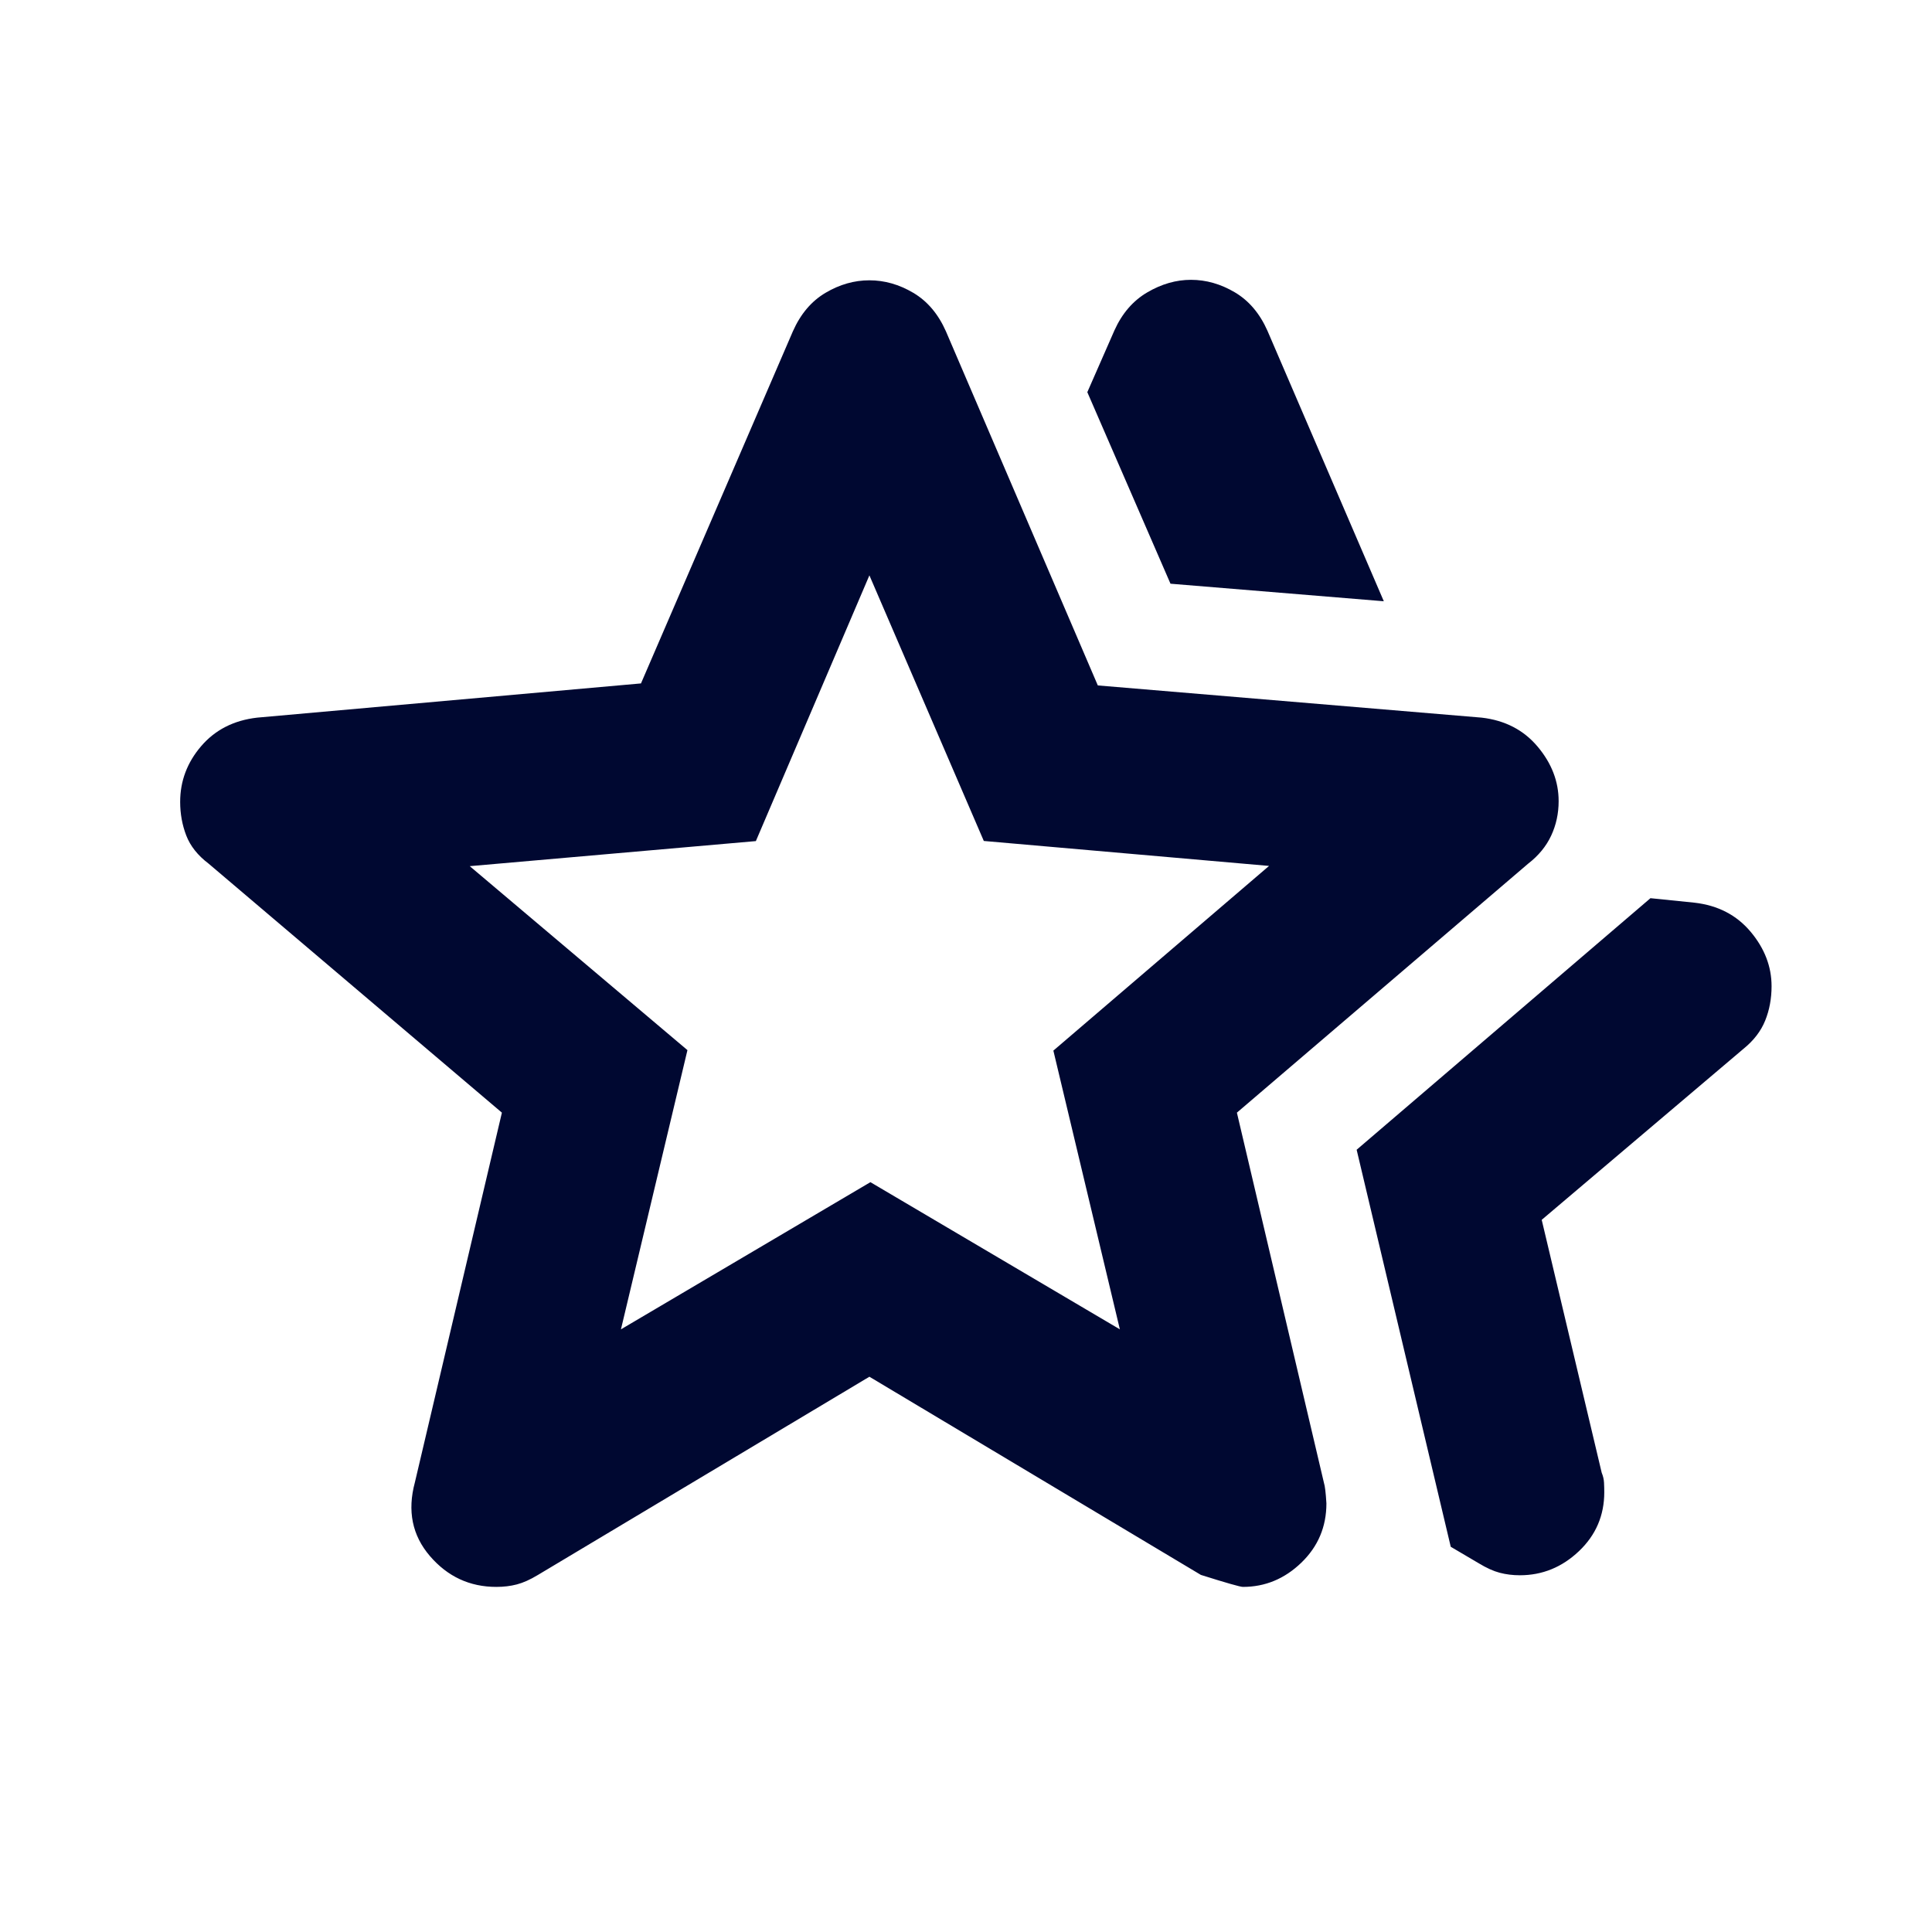
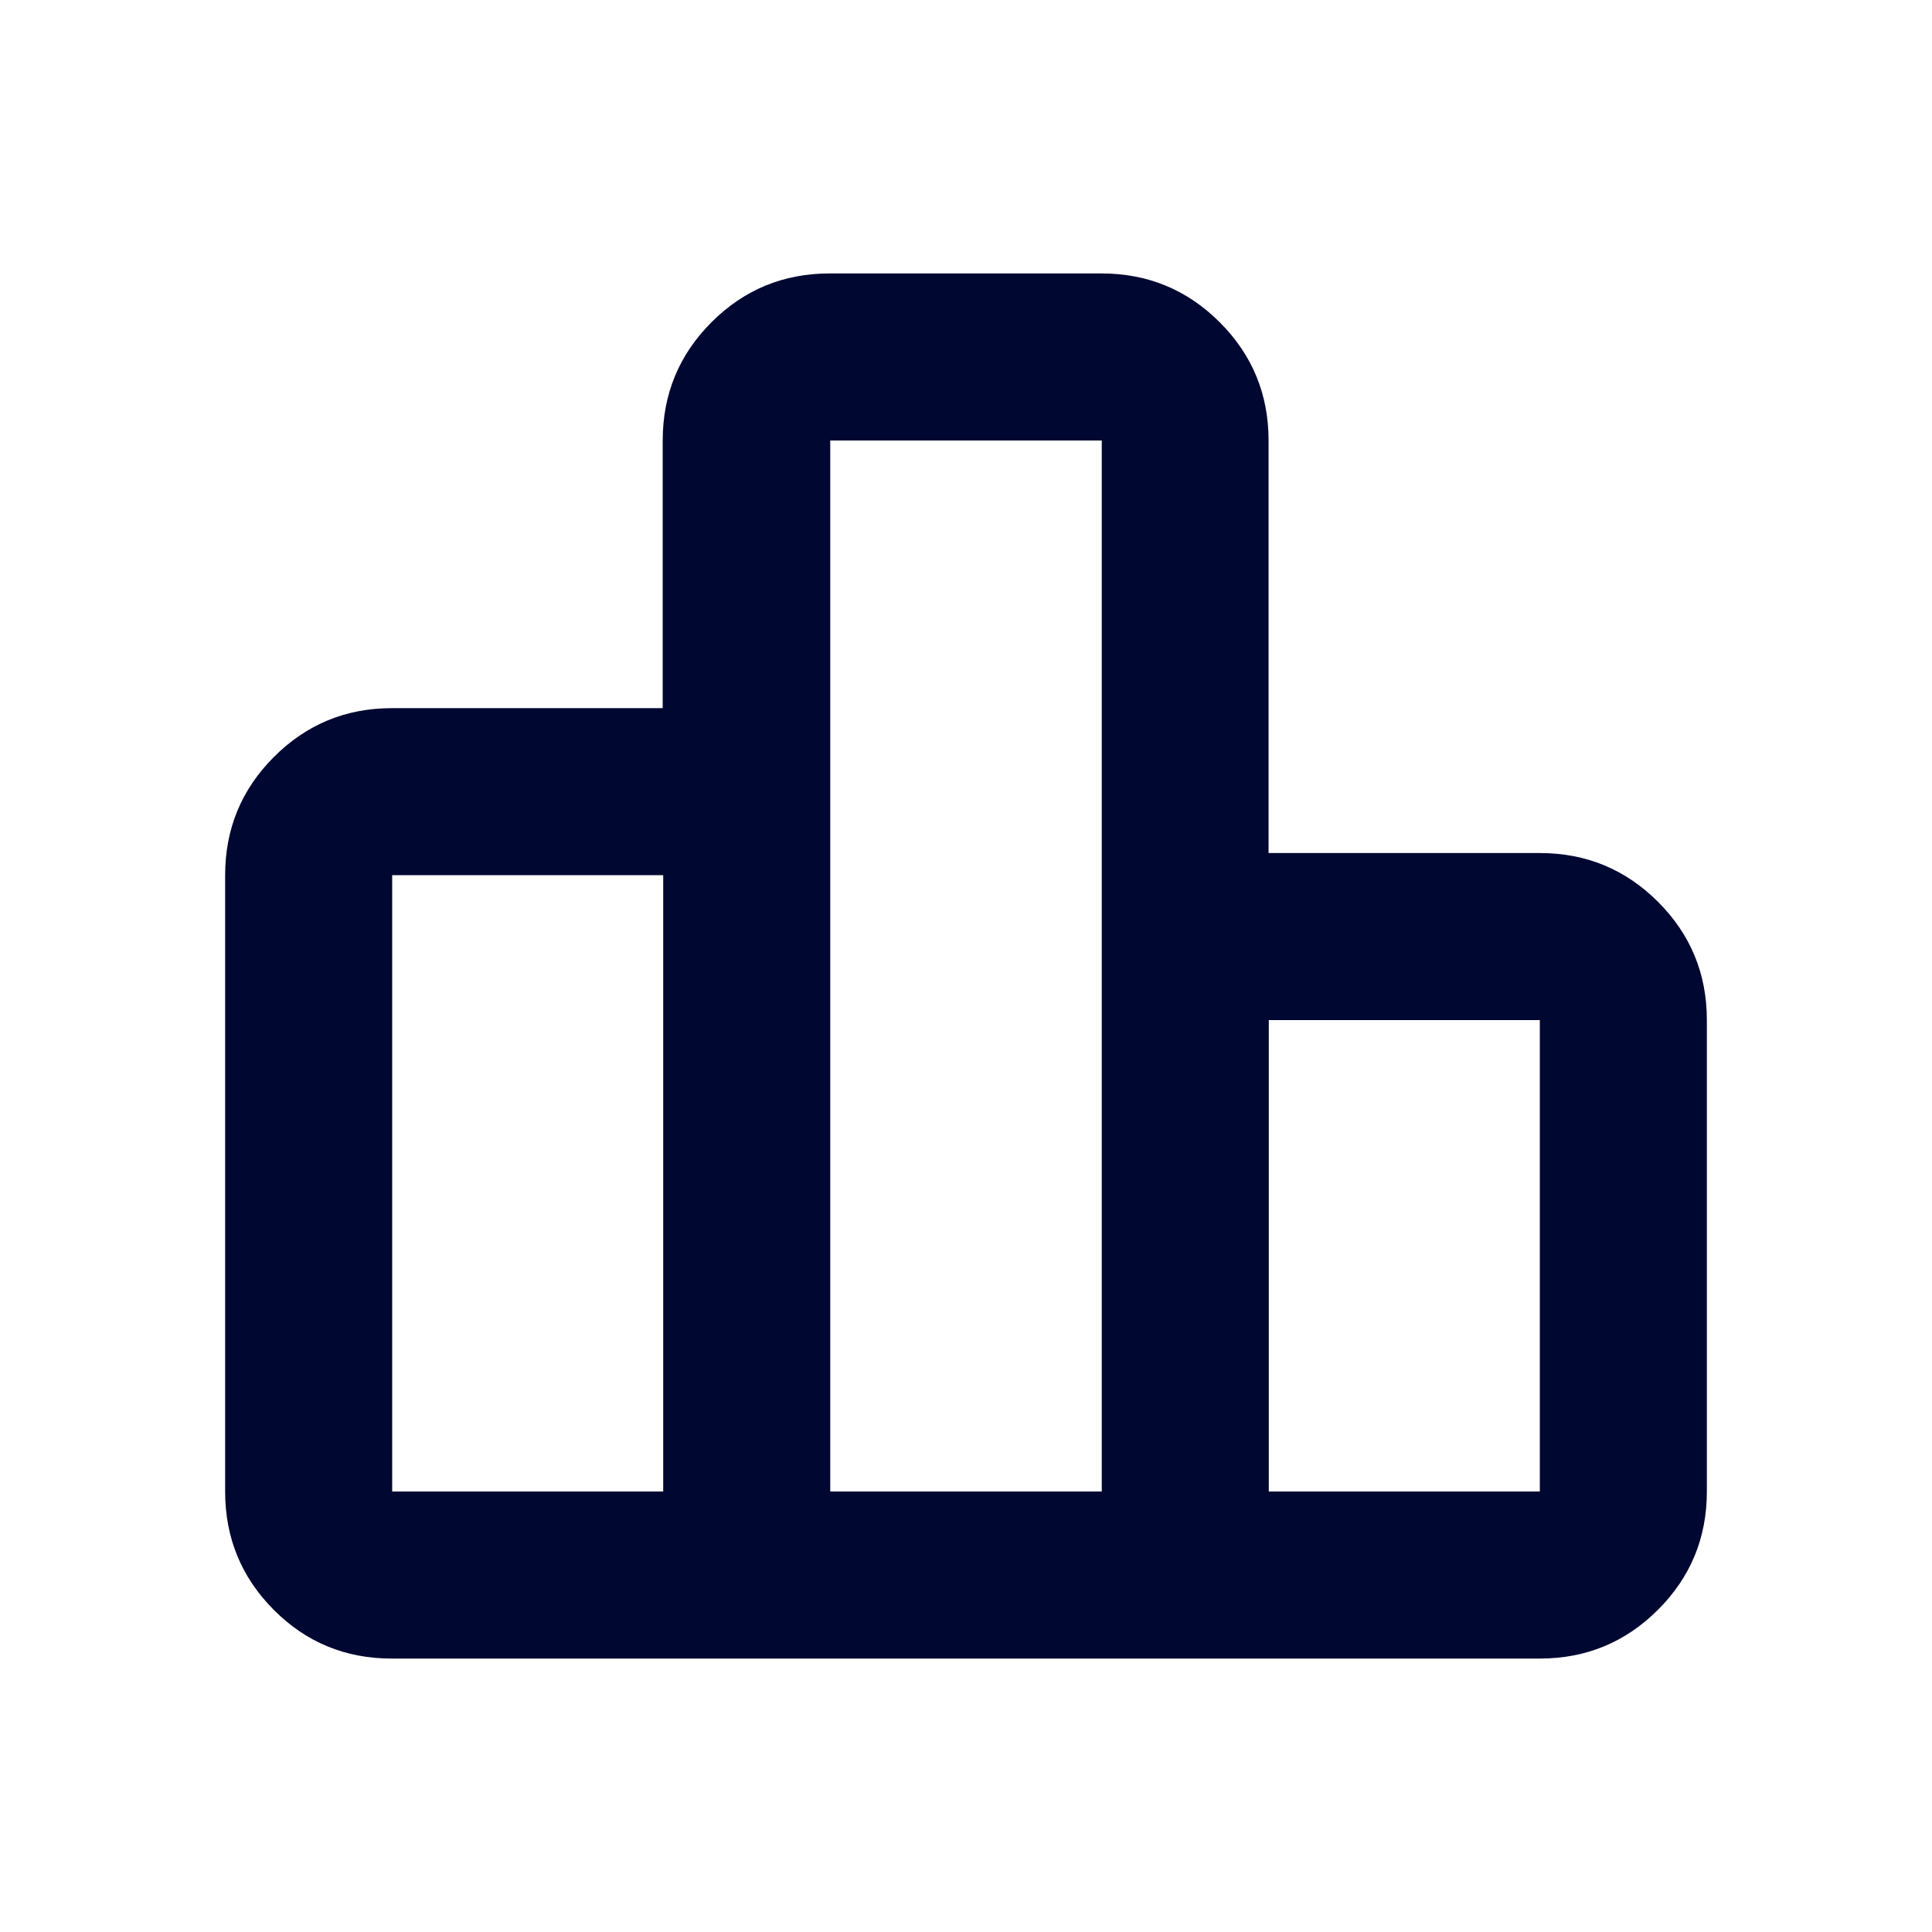
<svg xmlns="http://www.w3.org/2000/svg" height="20" viewBox="0 -960 960 960" width="20">
-   <path d="m674.109-388.696 146-125 21.913 2.24q17.391 2 27.826 14.41 10.435 12.411 10.435 27.09 0 9.195-3.169 17.061t-10.744 14.004l-100.304 85.022 29.816 125.673q1.032 2.479 1.151 4.952.12 2.473.12 4.738 0 17.344-12.608 29.295-12.607 11.95-29.337 11.95-5.273 0-9.99-1.239-4.718-1.239-10.435-4.717l-13.913-8.196-46.761-197.283Zm-92.5-281.261-41.326-95.174 13.478-30.717q5.718-12.674 16.34-18.891 10.622-6.218 21.682-6.218 11.299 0 21.802 6.218 10.502 6.217 16.22 19.13l57.804 134.37-106-8.718Zm-273.065 370.5 123.956-73.13 123.956 73.13-33.043-138.5 107.174-91.771-141.739-12.402L432-674.109l-56.416 132.042-142.171 12.458 108.174 91.413-33.043 138.739Zm-102.392 76.044 43.239-183.717-145.717-123.718q-8.102-6.138-11.127-14.004-3.025-7.865-3.025-16.697 0-15.516 10.434-27.69 10.435-12.174 27.826-14.174l190.718-17 75.478-174.957q5.718-12.913 16.22-19.13 10.503-6.218 21.802-6.218t21.802 6.218q10.502 6.217 16.22 19.13L545.5-619.413l190.718 16q17.391 2 27.826 14.411 10.435 12.41 10.435 27.089 0 9.196-3.718 17.152-3.717 7.957-11.435 13.913L614.609-407.13l43.261 183.99q.739 2.191 1.217 10.162 0 17.452-12.474 29.476-12.474 12.024-29.026 12.024-1.957 0-20.87-5.957L432-275.913l-164.776 98.537q-5.659 3.42-10.376 4.659-4.718 1.239-10.218 1.239-19.848 0-33.021-15.349-13.174-15.349-7.457-36.586ZM432-466.522Z" style="fill: rgb(0, 8, 49);" />
+   <defs />
+   <path d="M194.87-218.87h134.673v-306.26H194.87v306.26Zm217.674 0h134.912v-522.26H412.544v522.26Zm217.913 0H765.13v-234.26H630.457v234.26Zm-518.588 0v-306.26q0-34.483 24.235-58.742 24.234-24.259 58.682-24.259h134.506V-741.13q0-34.483 24.235-58.742 24.234-24.259 58.739-24.259H547.29q34.506 0 58.781 24.259t24.275 58.742v204.999H765.13q34.483 0 58.742 24.259t24.259 58.742v234.26q0 34.483-24.269 58.742-24.268 24.259-58.763 24.259H194.583q-34.496 0-58.605-24.259-24.109-24.259-24.109-58.742Z" style="fill: rgb(0, 8, 49);" />
</svg>
